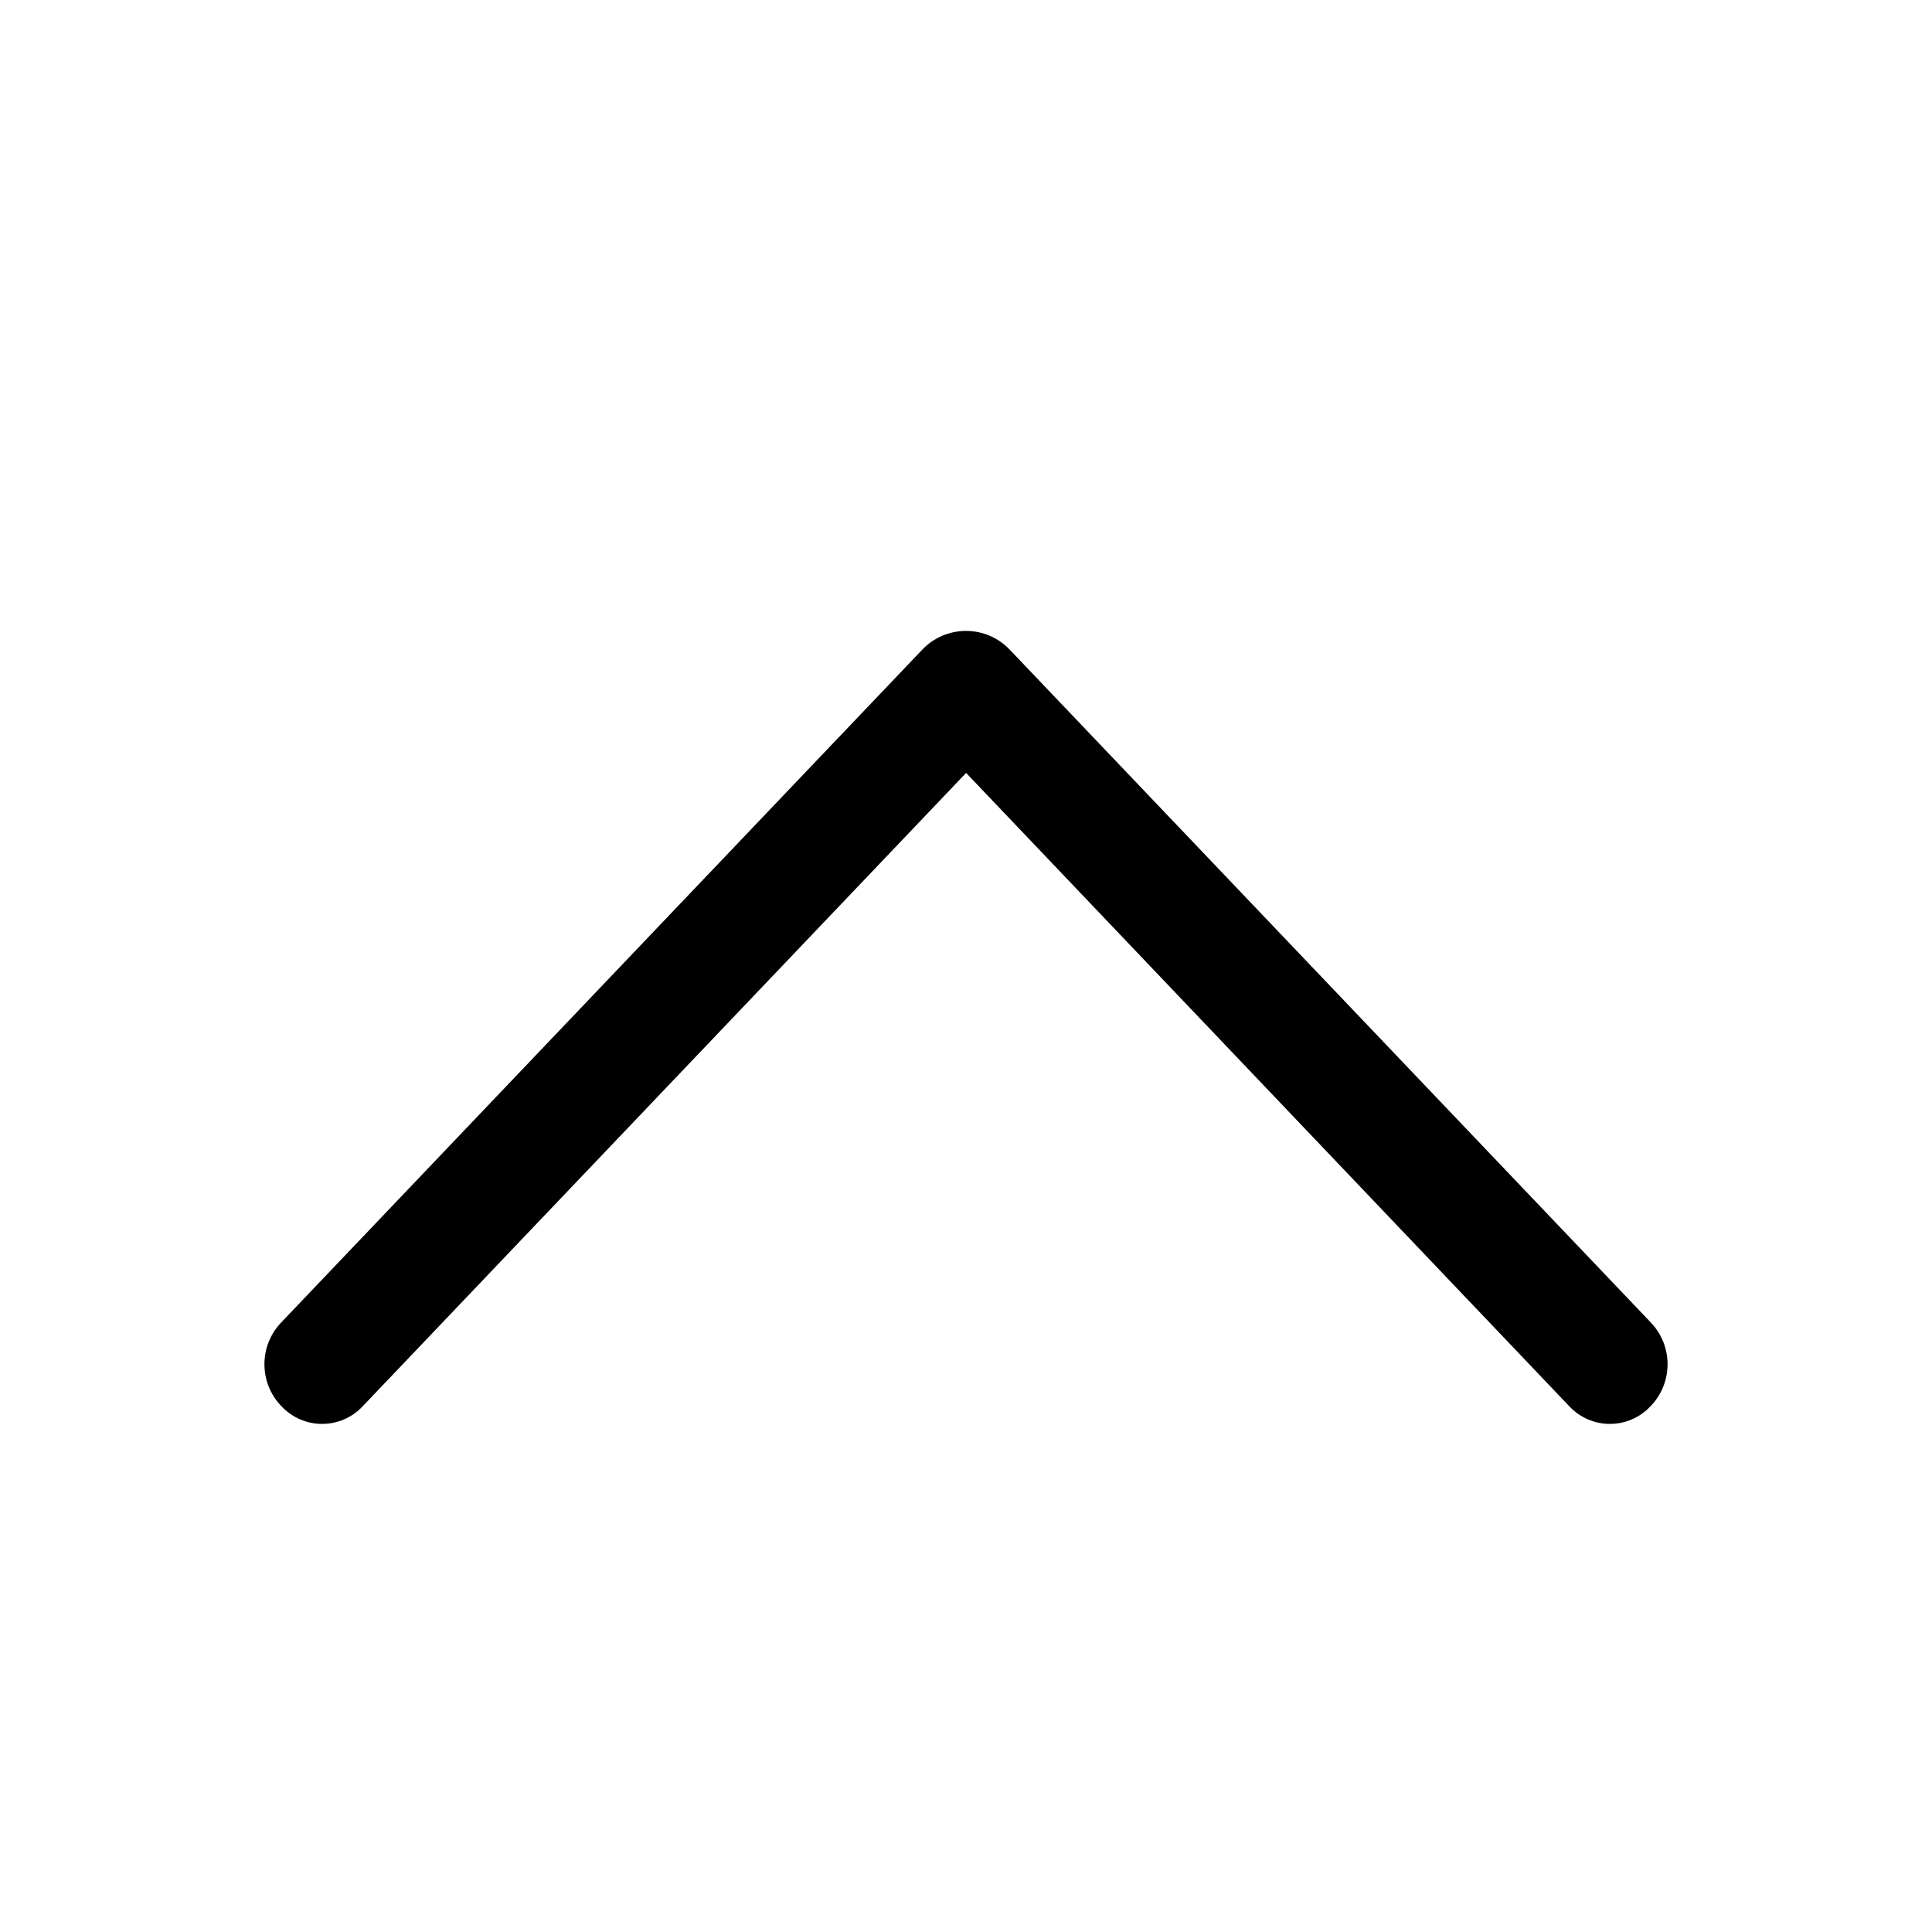
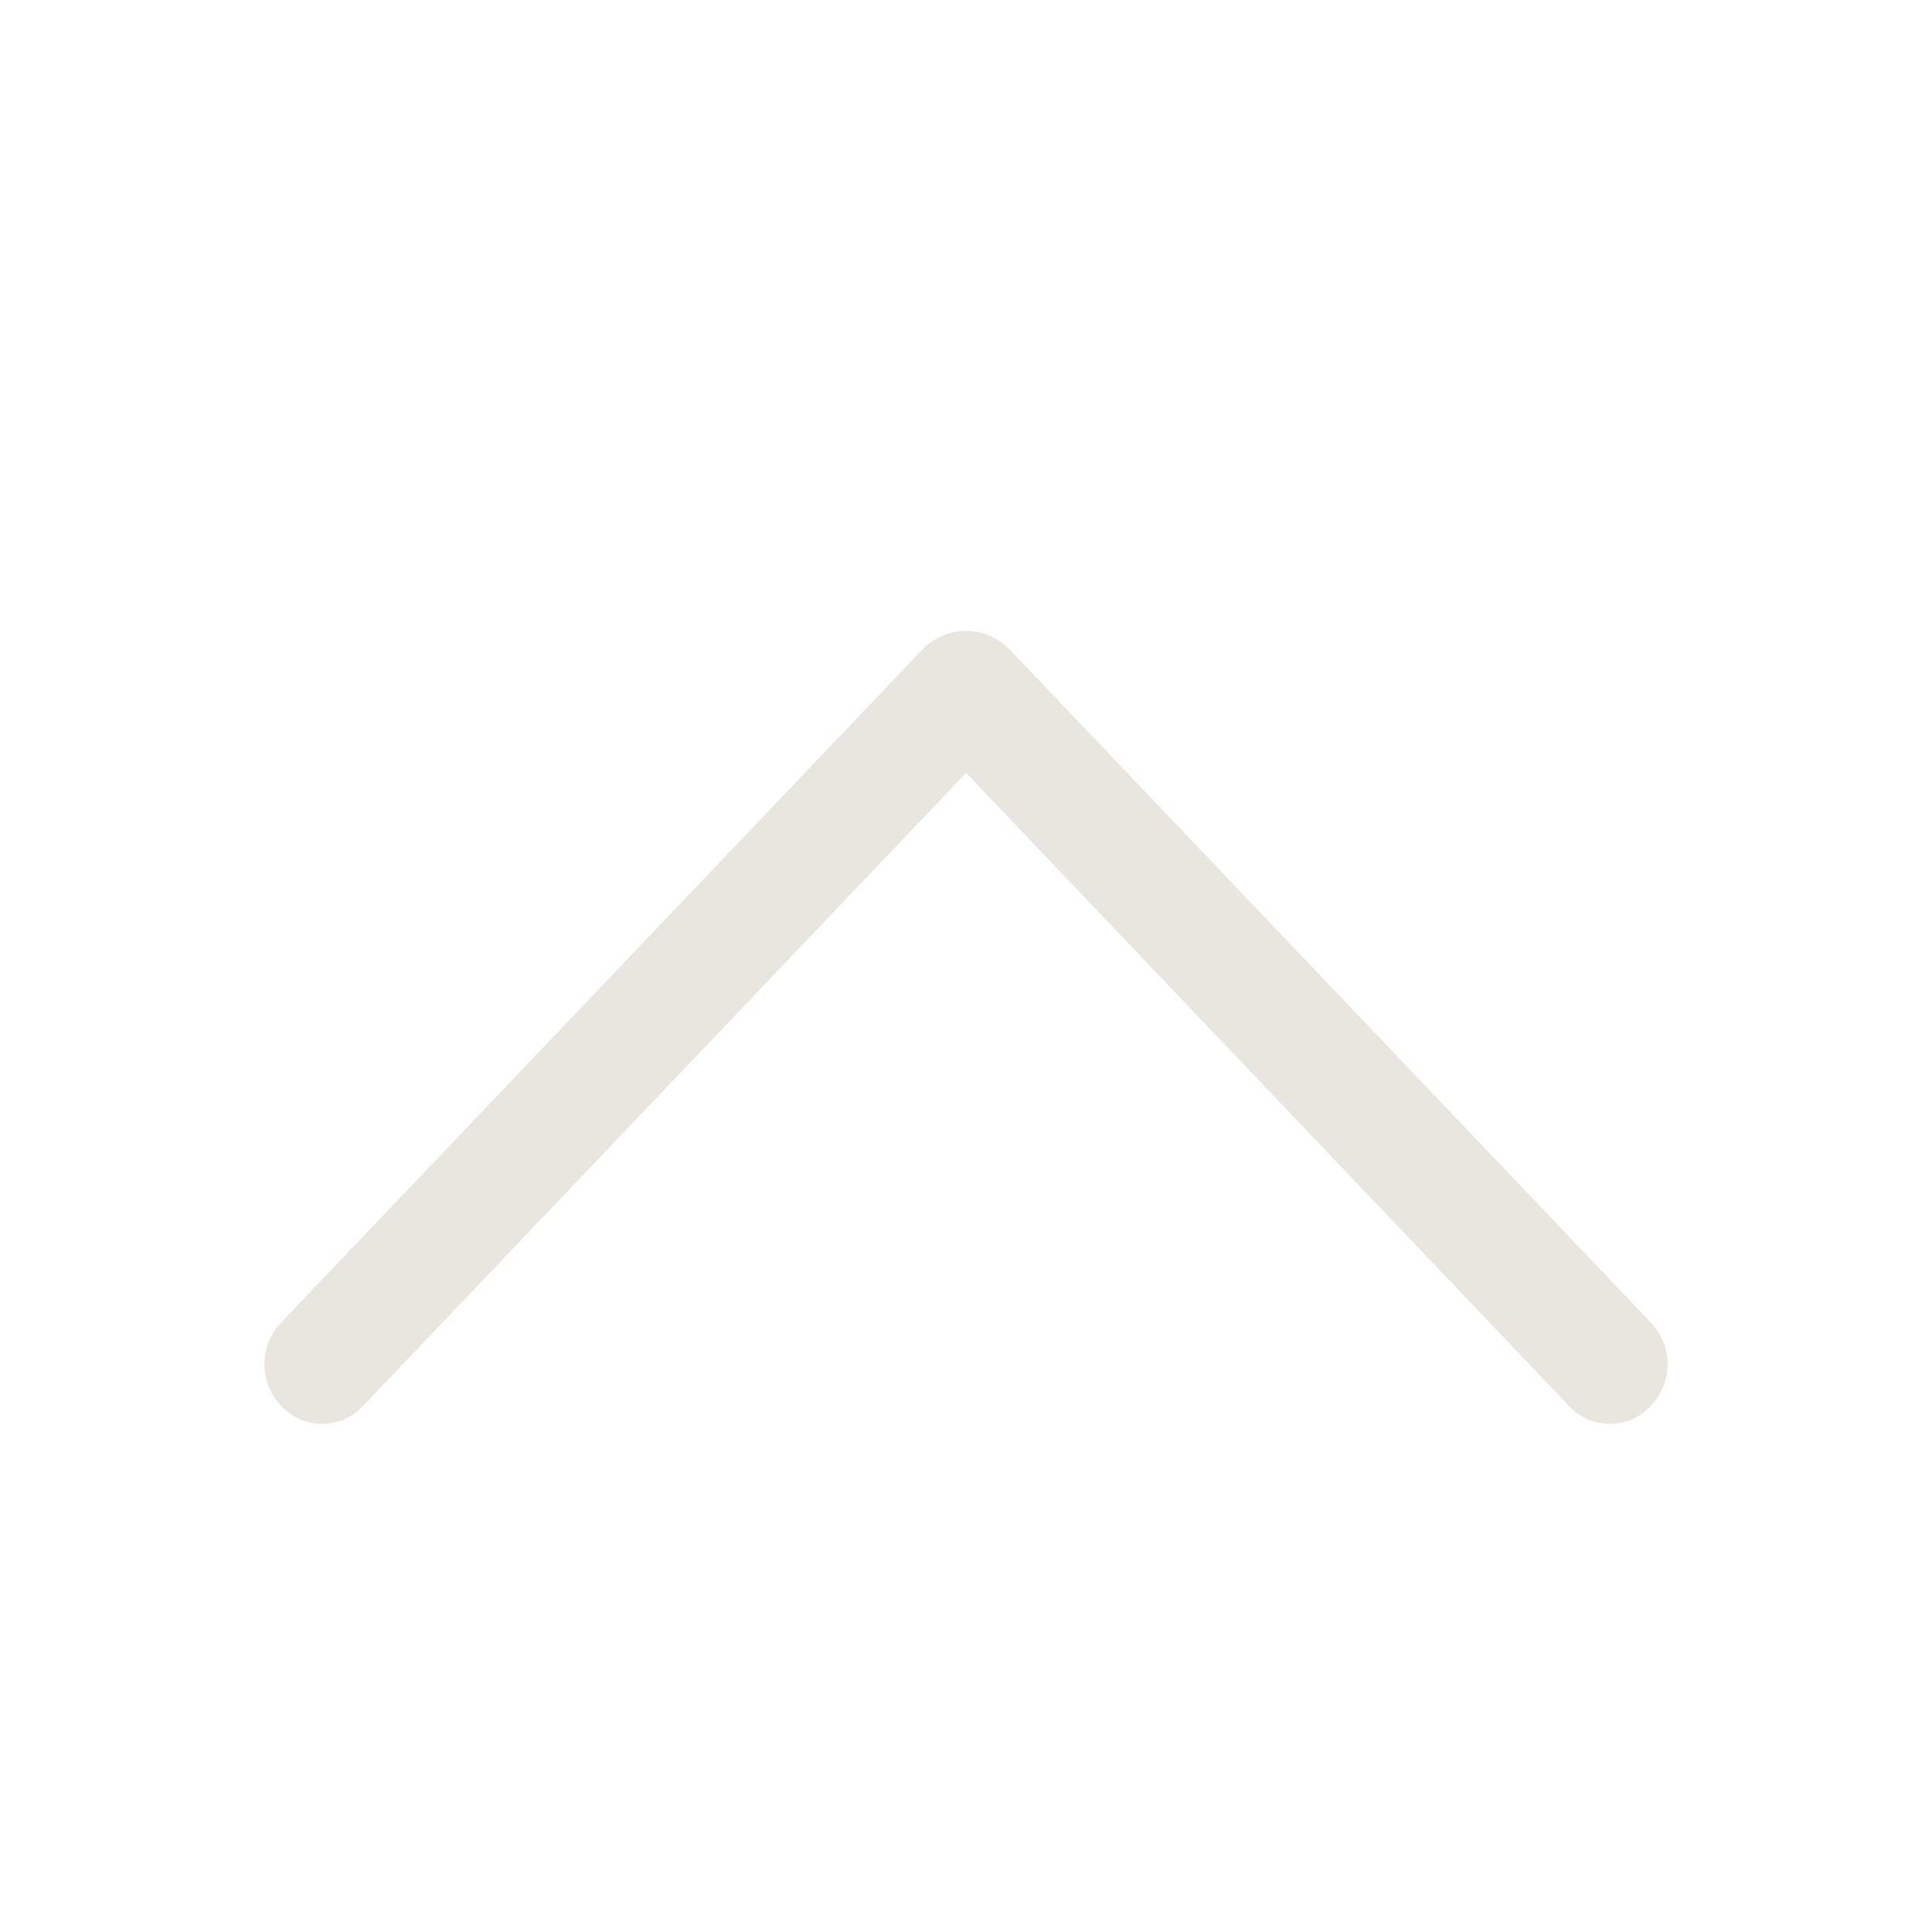
<svg xmlns="http://www.w3.org/2000/svg" width="800px" height="800px" viewBox="0 0 1024 1024">
-   <path fill="#000" d="m488.832 344.32l-339.84 356.672a32 32 0 0 0 0 44.16l.384.384a29.44 29.44 0 0 0 42.688 0l320-335.872l319.872 335.872a29.44 29.44 0 0 0 42.688 0l.384-.384a32 32 0 0 0 0-44.16L535.168 344.32a32 32 0 0 0-46.336 0" />
+   <path fill="#e9e5df" d="m488.832 344.32l-339.84 356.672a32 32 0 0 0 0 44.16l.384.384a29.44 29.44 0 0 0 42.688 0l320-335.872l319.872 335.872a29.44 29.44 0 0 0 42.688 0l.384-.384a32 32 0 0 0 0-44.16L535.168 344.32a32 32 0 0 0-46.336 0" />
</svg>
